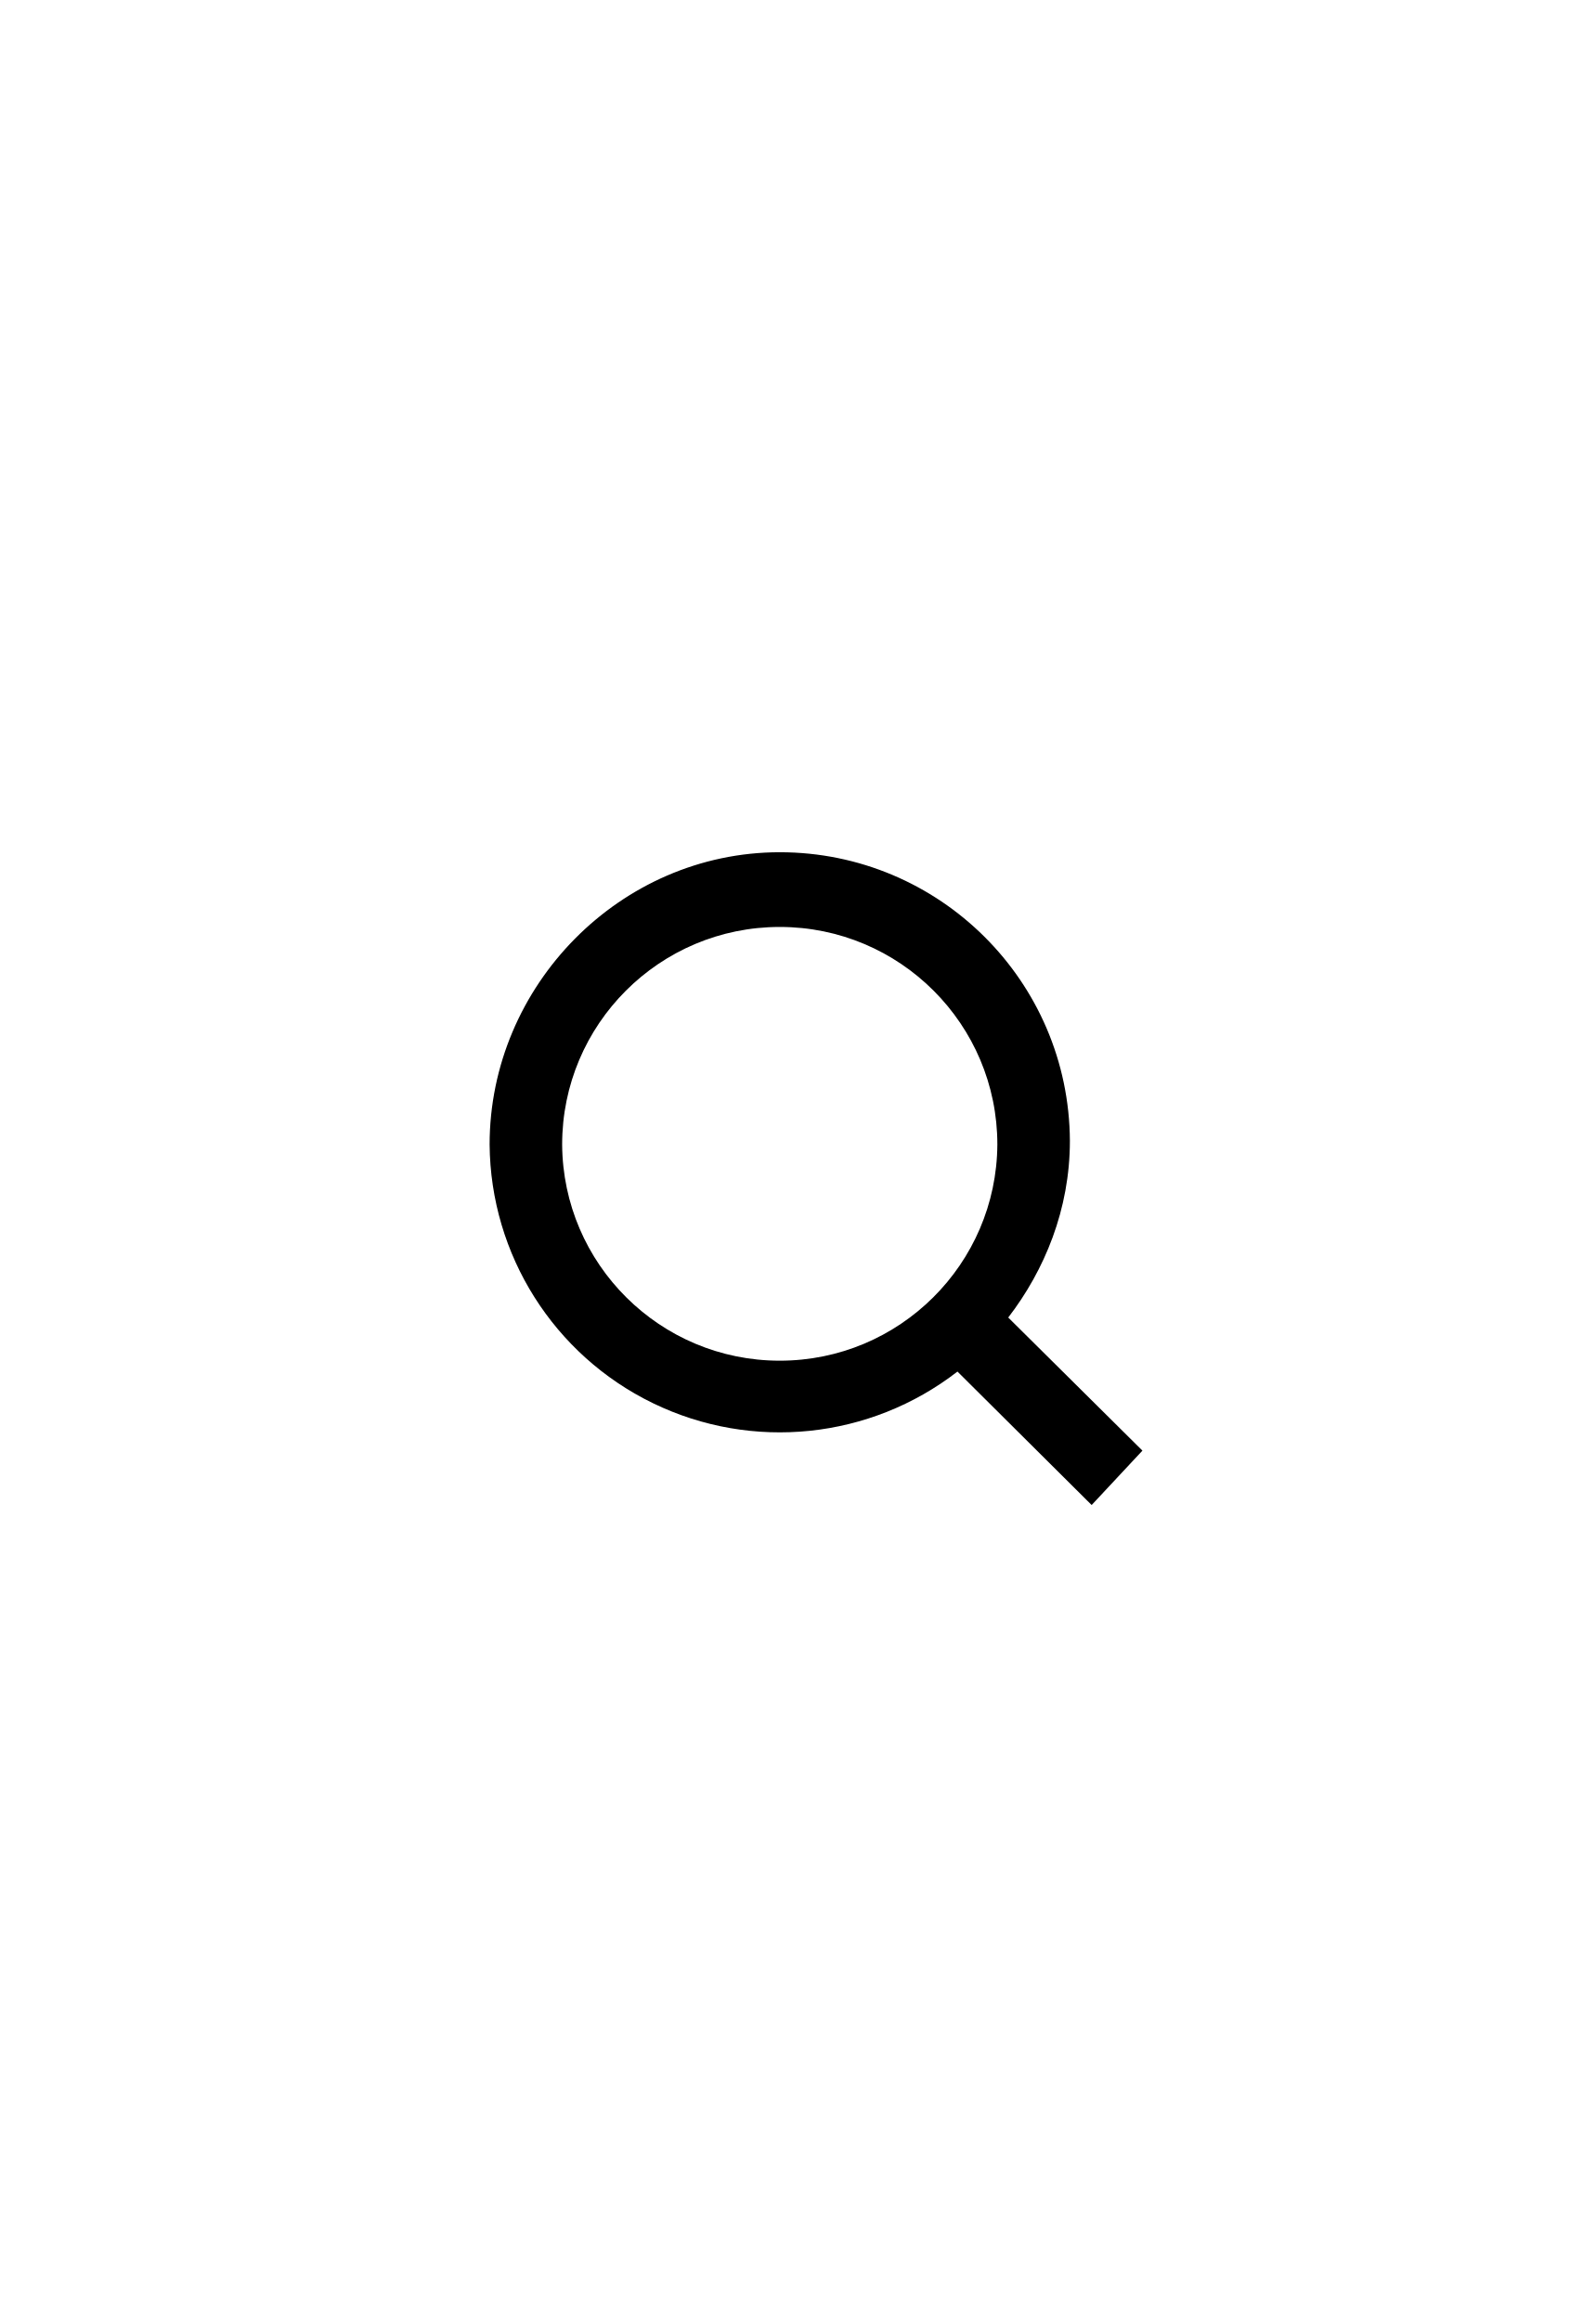
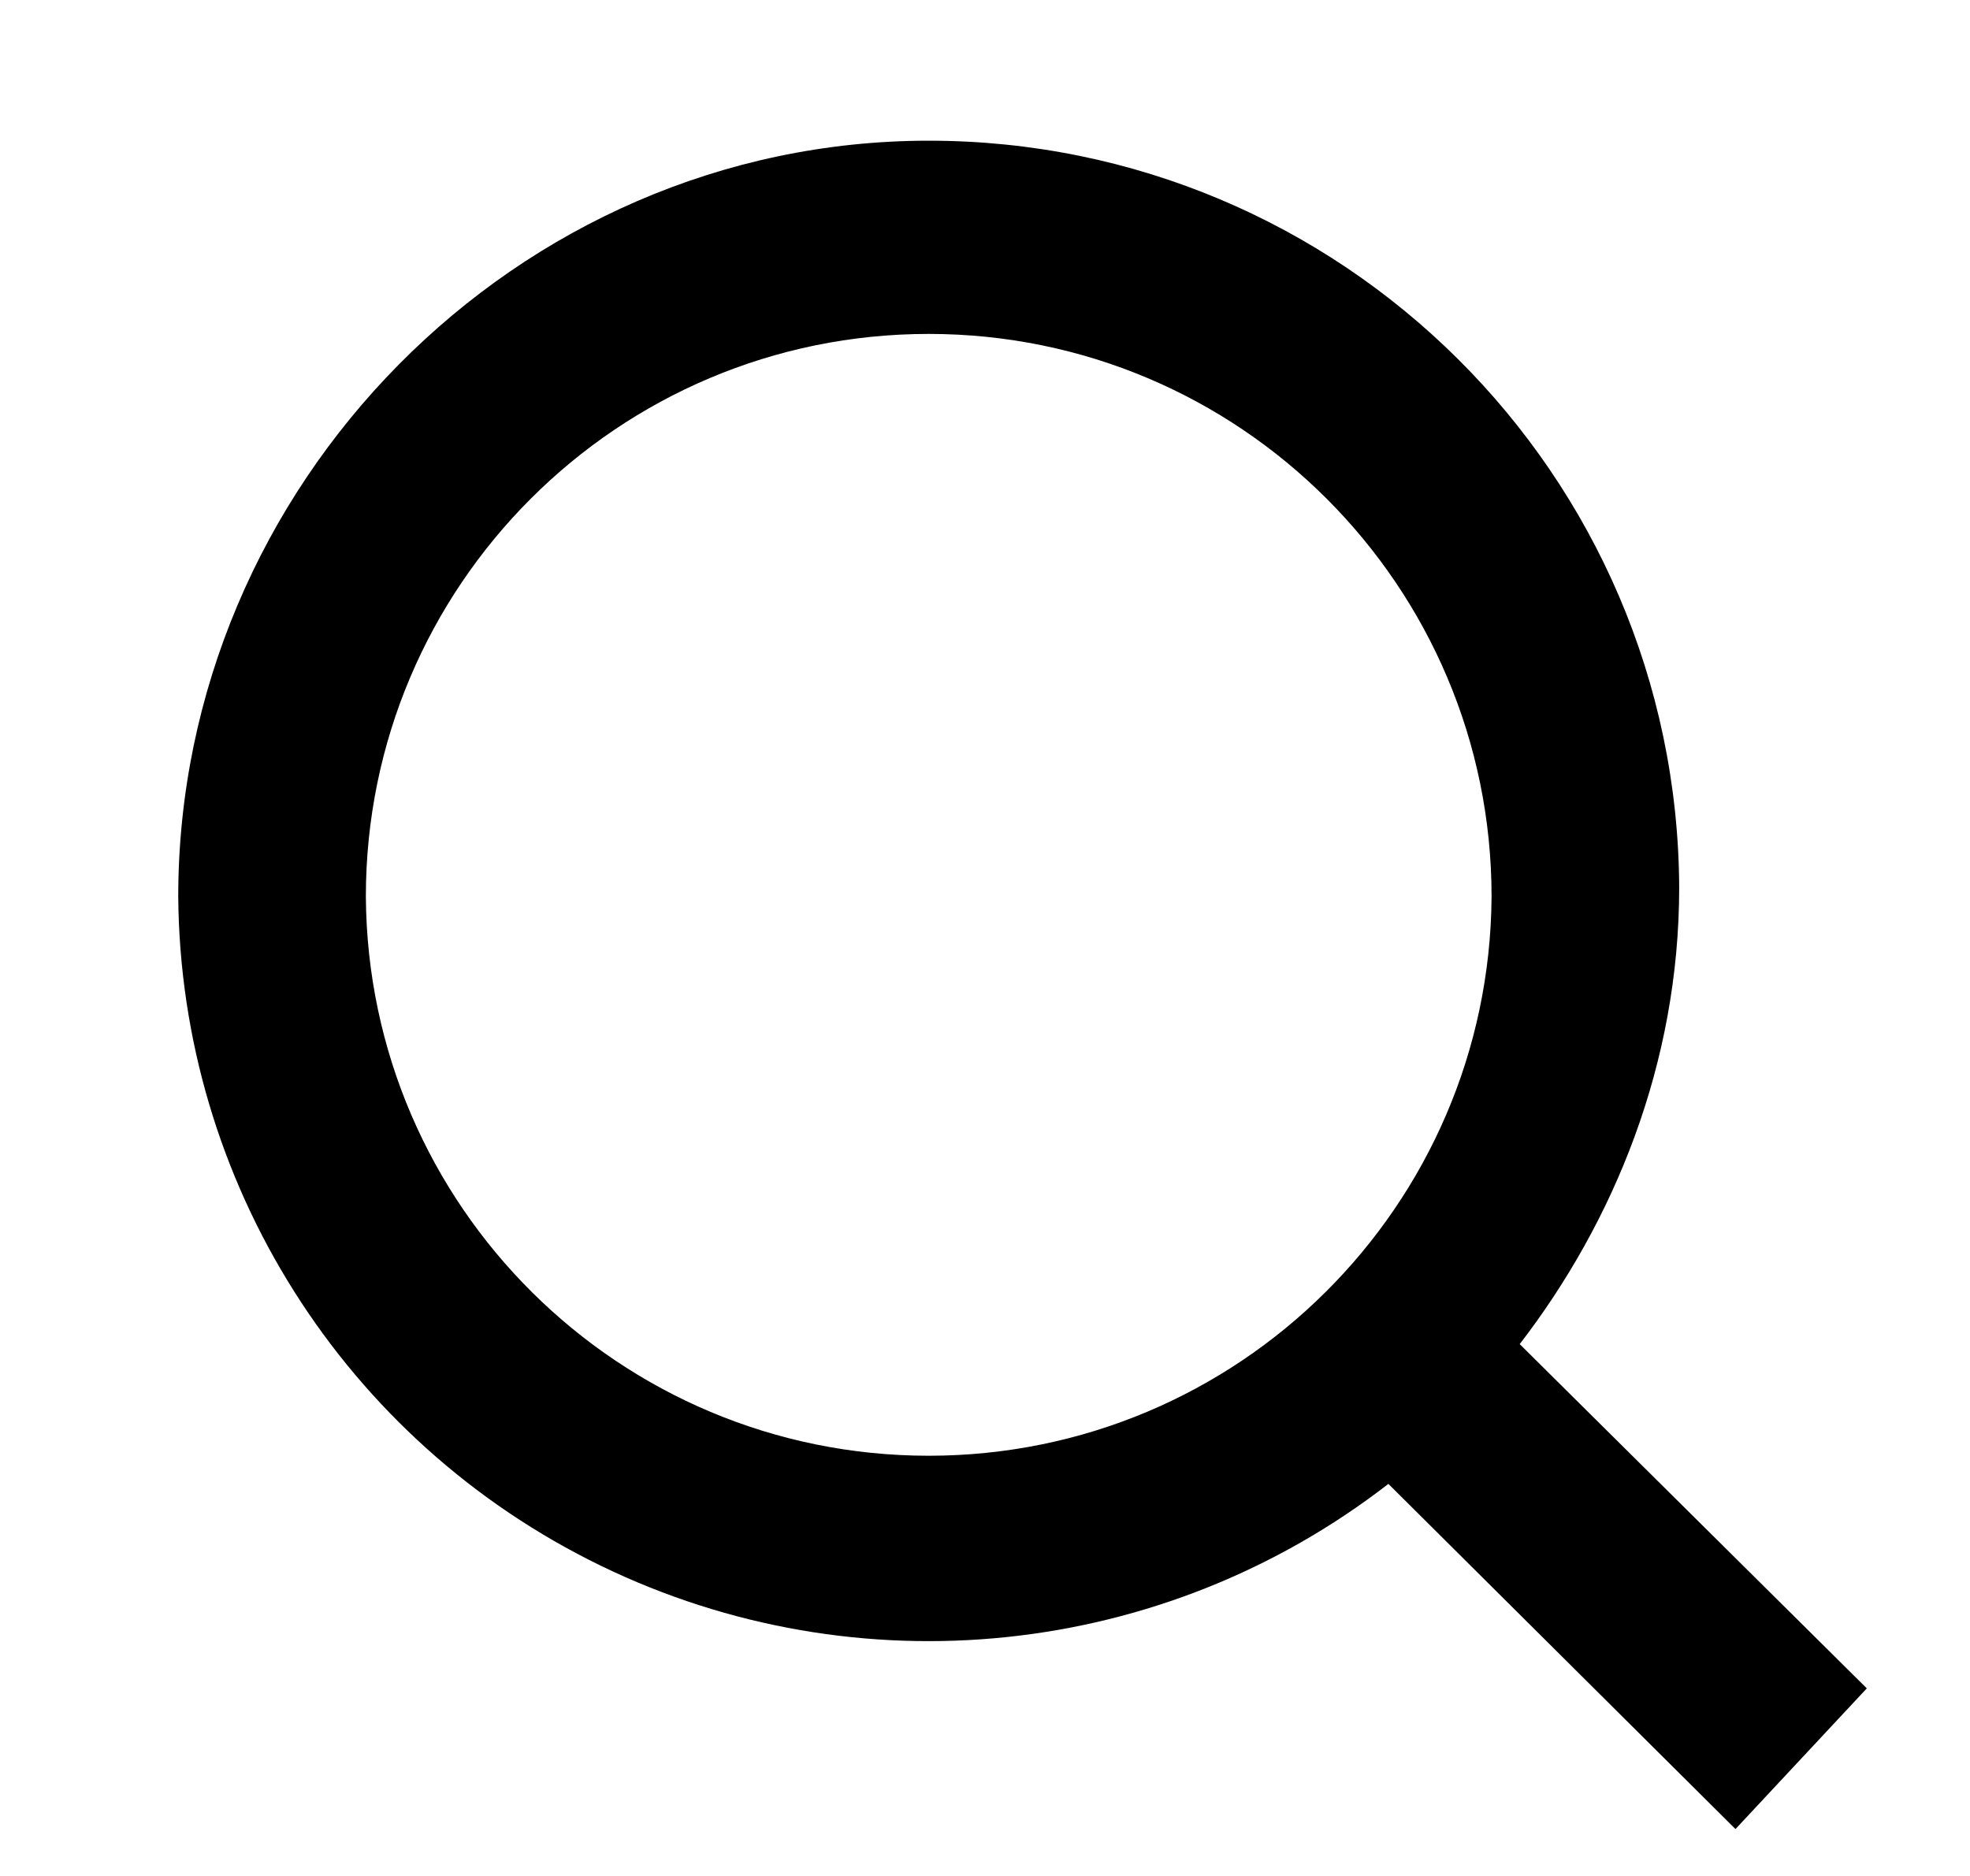
- <svg xmlns="http://www.w3.org/2000/svg" width="44" height="64" fill="none">
-   <path fill="#000" d="m31.5 40-3.7-3.67c1-1.3 1.7-2.98 1.7-4.87a8 8 0 0 0-8-7.96c-4.4 0-8 3.68-8 8.06a8 8 0 0 0 12.9 6.26l3.7 3.68 1.4-1.5Zm-10-2.48a6 6 0 0 1-6-5.96 6 6 0 0 1 12 0 6 6 0 0 1-6 5.96Z" />
+ <svg xmlns="http://www.w3.org/2000/svg" width="21" height="20" fill="none">
+   <path fill="#000" d="m19.9 18-3.7-3.67c1-1.3 1.7-2.98 1.7-4.87a8 8 0 0 0-8-7.96c-4.4 0-8 3.68-8 8.06a8 8 0 0 0 12.9 6.26l3.7 3.68 1.4-1.5Zm-10-2.48a6 6 0 0 1-6-5.96 6 6 0 0 1 12 0 6 6 0 0 1-6 5.96Z" />
</svg>
